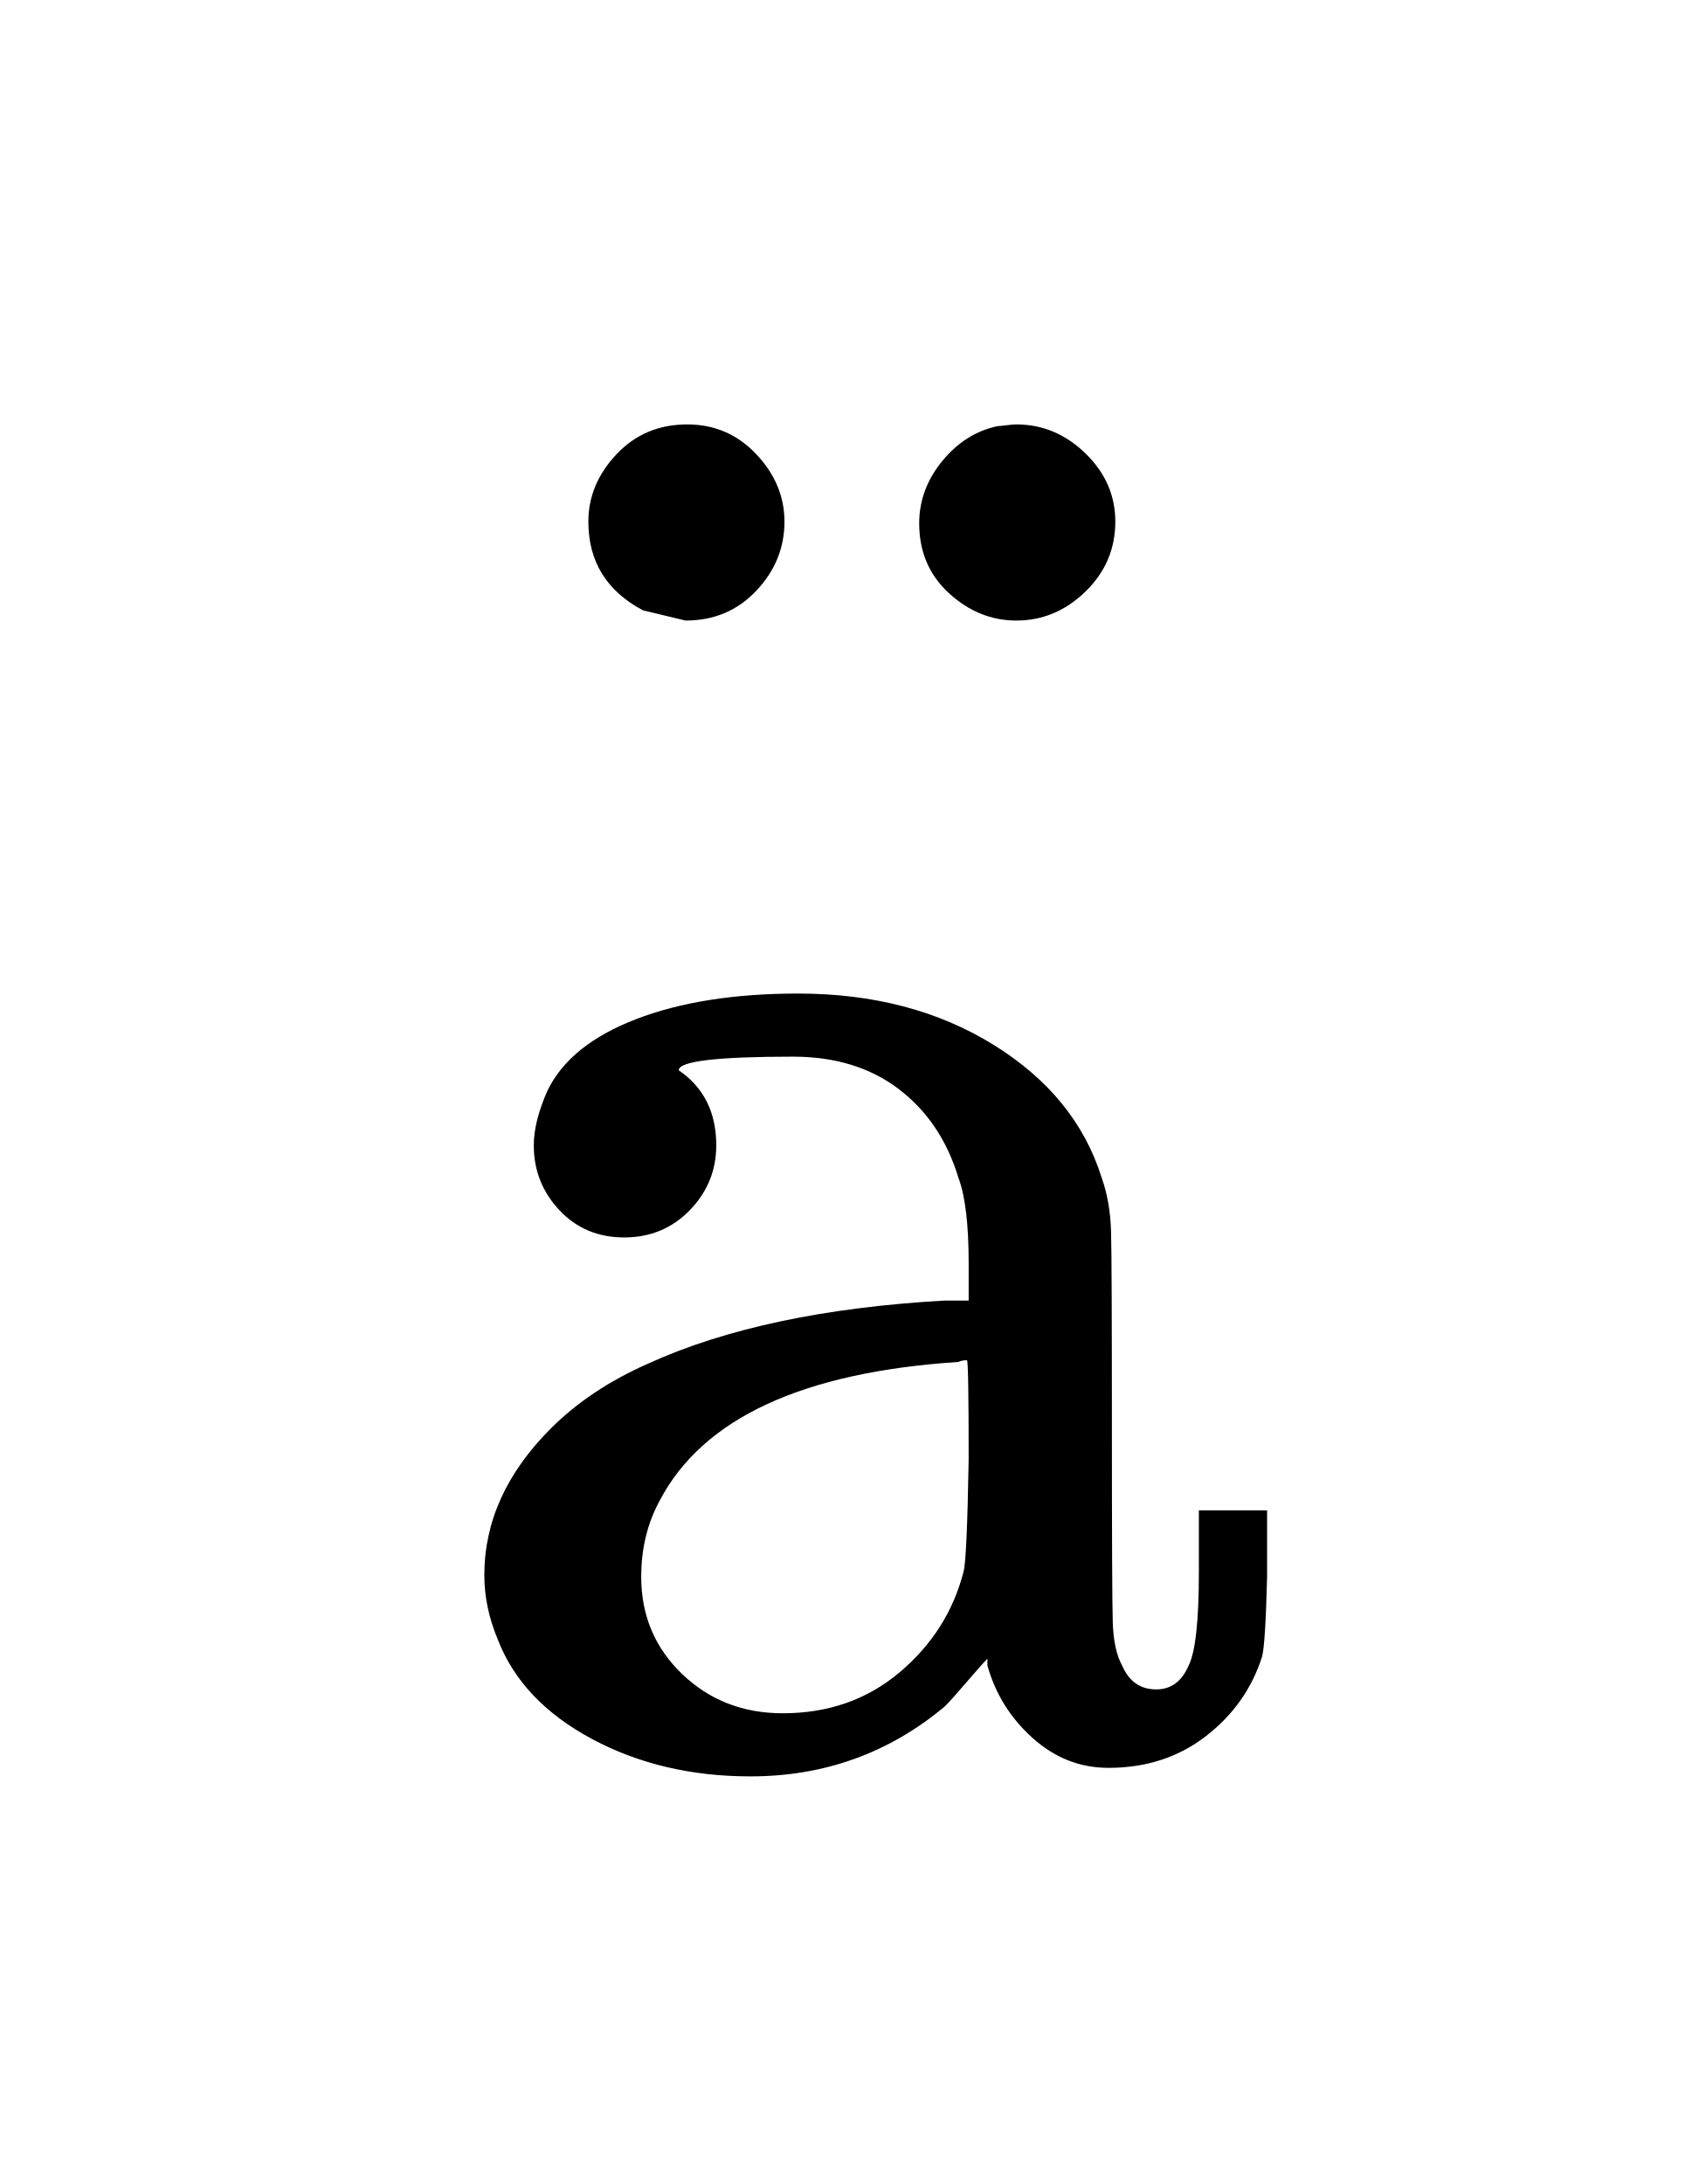
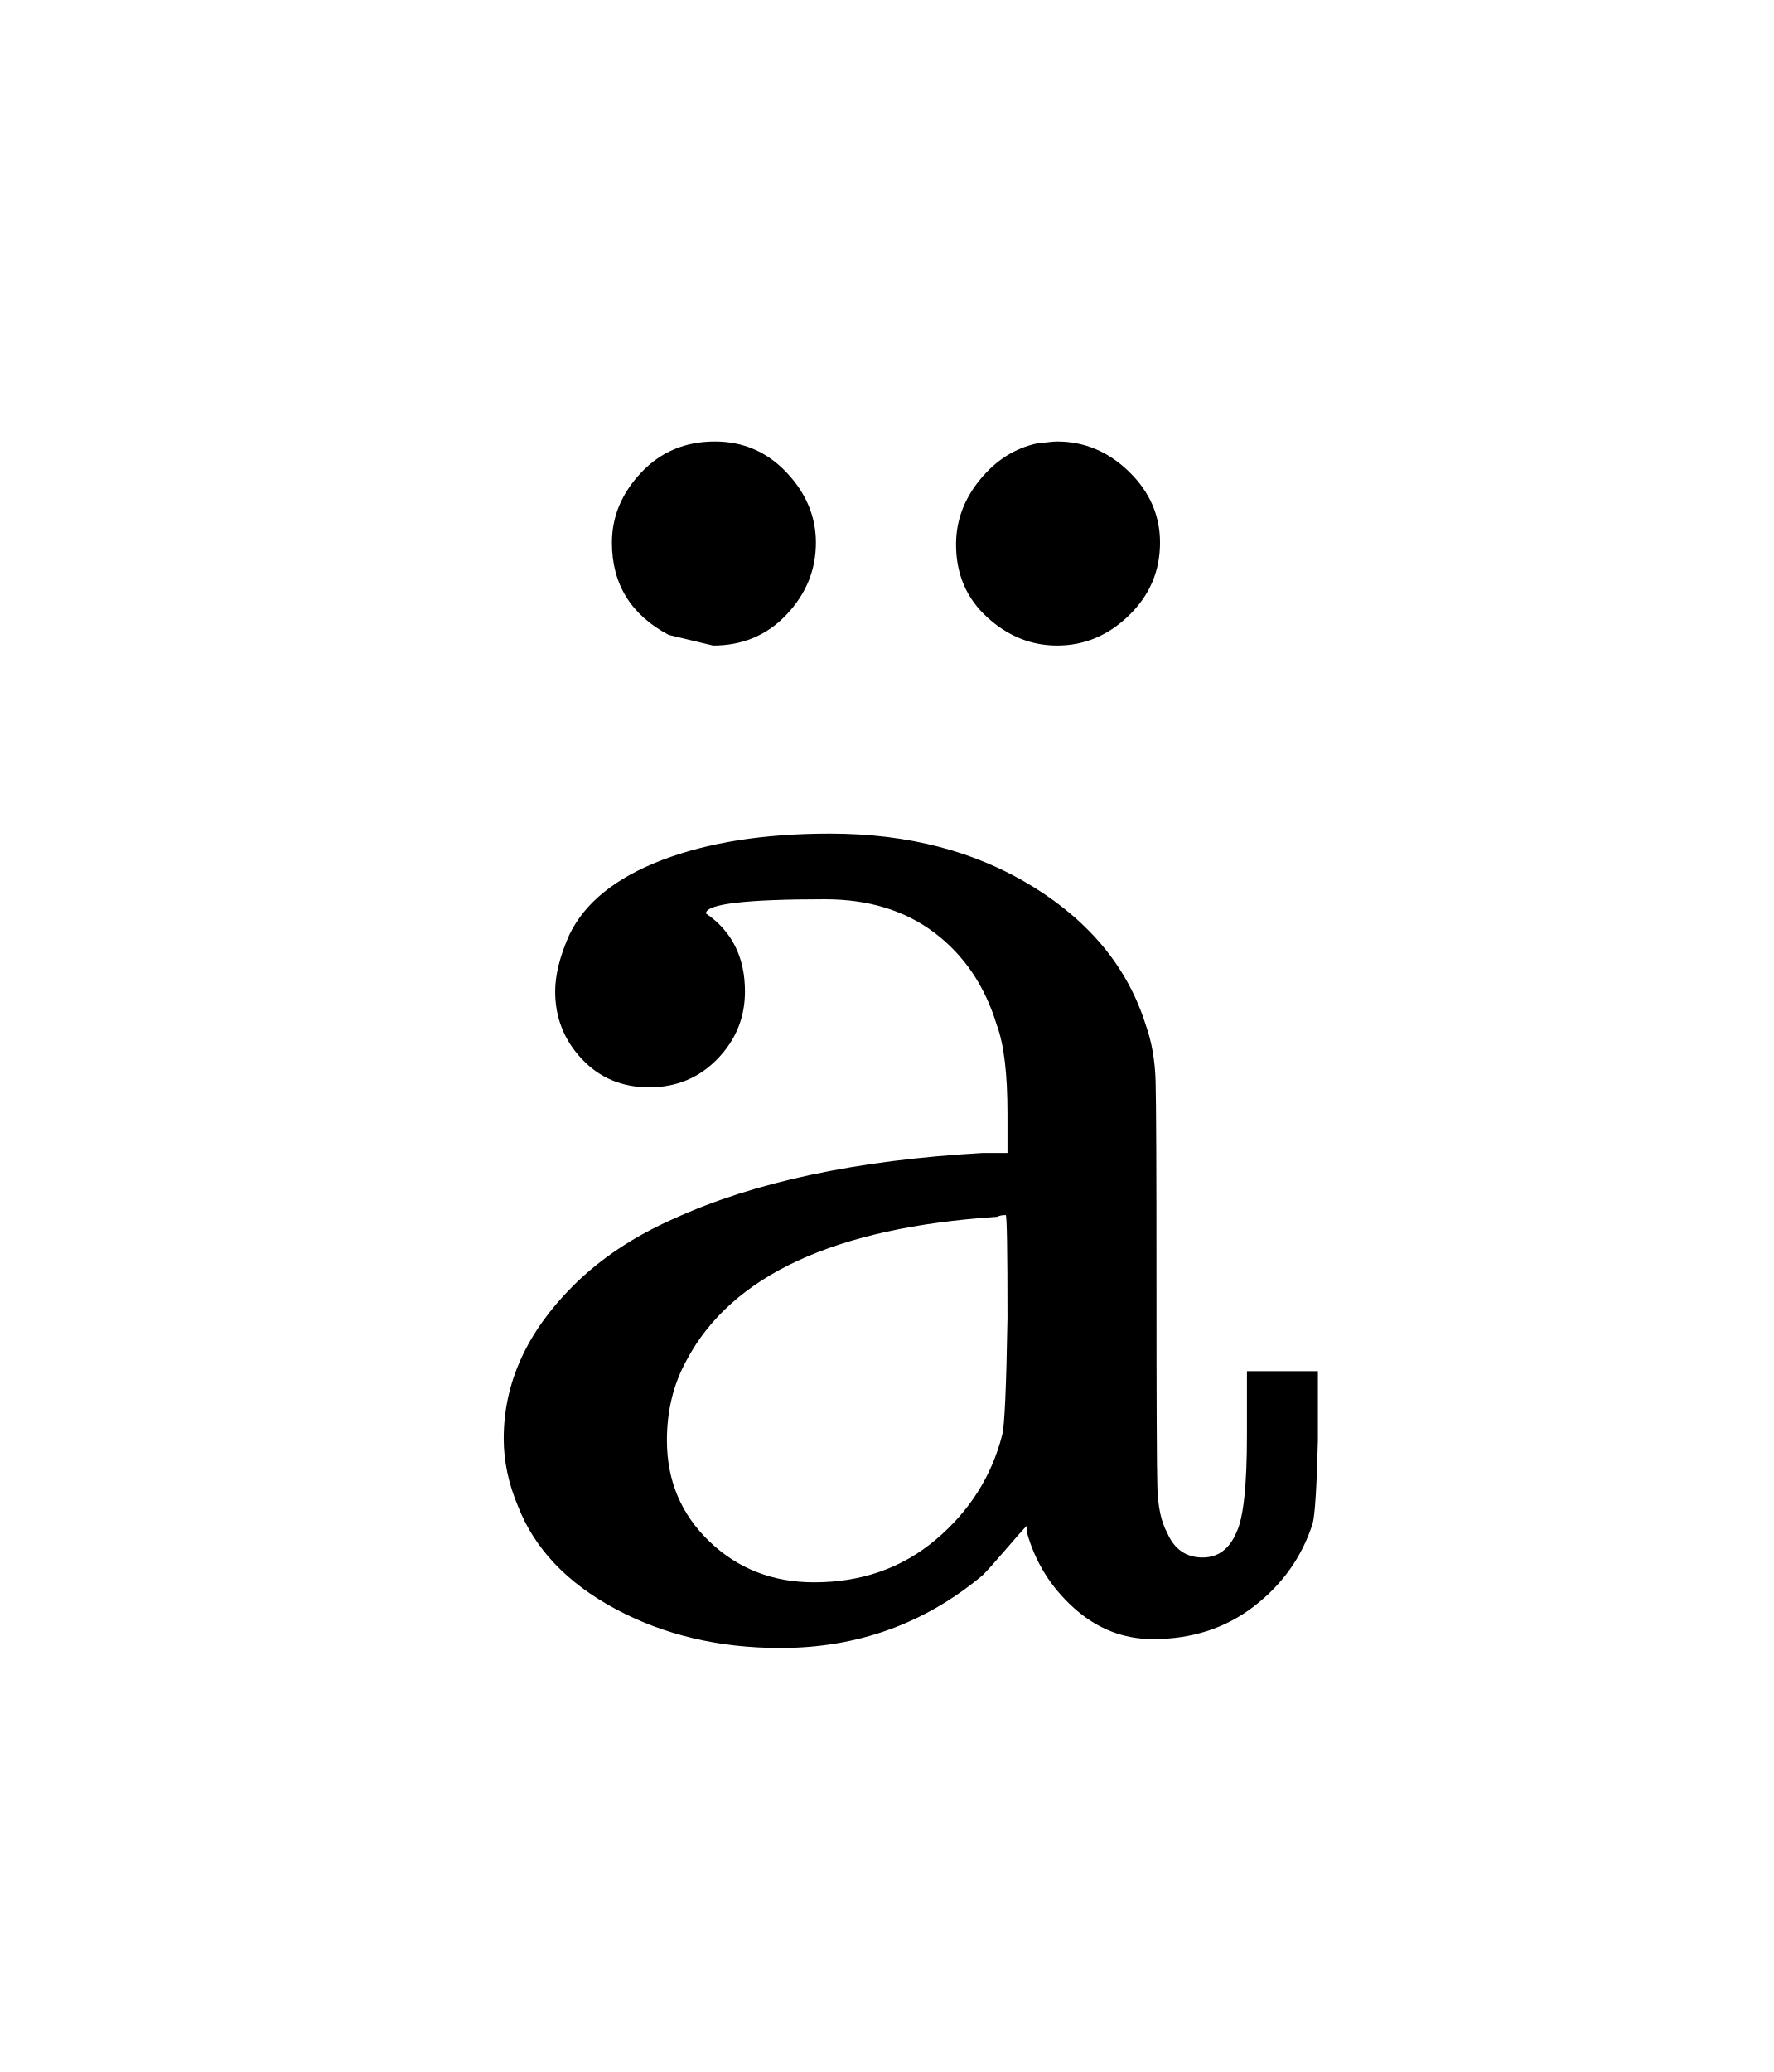
- <svg xmlns="http://www.w3.org/2000/svg" viewBox="0 0 40 51.222" width="40" height="51.222">
-   <path d="M14.64 29.022 Q13.72 29.022 13.12 28.382 Q12.52 27.742 12.52 26.862 Q12.52 26.302 12.84 25.582 Q13.36 24.502 14.92 23.902 Q16.48 23.302 18.72 23.302 Q21.36 23.302 23.3 24.502 Q25.24 25.702 25.84 27.622 Q26.04 28.182 26.06 28.882 Q26.08 29.582 26.08 33.462 Q26.08 37.382 26.1 38.042 Q26.12 38.702 26.32 39.062 Q26.56 39.622 27.12 39.622 Q27.64 39.622 27.88 39.062 Q28.12 38.582 28.12 36.862 L28.12 35.422 L29.72 35.422 L29.72 36.982 Q29.68 38.582 29.6 38.862 Q29.24 39.982 28.28 40.722 Q27.32 41.462 26 41.462 Q25 41.462 24.22 40.762 Q23.44 40.062 23.16 39.062 L23.16 38.902 Q23.04 39.022 22.68 39.442 Q22.32 39.862 22.16 40.022 Q20.2 41.662 17.6 41.662 Q15.52 41.662 13.88 40.782 Q12.24 39.902 11.68 38.462 Q11.36 37.702 11.36 36.942 Q11.36 35.062 12.92 33.502 Q13.84 32.582 15.2 31.982 Q17.92 30.742 22.16 30.502 L22.72 30.502 L22.72 29.622 Q22.72 28.262 22.48 27.622 Q22.08 26.302 21.08 25.542 Q20.08 24.782 18.6 24.782 Q15.92 24.782 15.92 25.102 Q16.8 25.702 16.8 26.862 Q16.8 27.742 16.18 28.382 Q15.56 29.022 14.64 29.022 L14.64 29.022 Z M22.72 34.222 Q22.72 31.902 22.68 31.902 Q22.56 31.902 22.48 31.942 Q17 32.302 15.48 35.182 Q15.04 35.982 15.04 36.982 Q15.04 38.342 16 39.262 Q16.96 40.182 18.36 40.182 Q19.96 40.182 21.1 39.222 Q22.24 38.262 22.6 36.862 Q22.68 36.582 22.72 34.222 L22.72 34.222 Z" fill="rgba(0,0,0,1)" fill-rule="evenodd" stroke="none" />
+ <svg xmlns="http://www.w3.org/2000/svg" viewBox="0 0 40 46.714" width="40" height="46.714">
+   <path d="M14.64 24.514 Q13.72 24.514 13.12 23.874 Q12.52 23.234 12.52 22.354 Q12.52 21.794 12.84 21.074 Q13.36 19.994 14.92 19.394 Q16.48 18.794 18.72 18.794 Q21.36 18.794 23.3 19.994 Q25.24 21.194 25.84 23.114 Q26.04 23.674 26.06 24.374 Q26.08 25.074 26.08 28.954 Q26.08 32.874 26.1 33.534 Q26.12 34.194 26.32 34.554 Q26.56 35.114 27.12 35.114 Q27.64 35.114 27.88 34.554 Q28.12 34.074 28.12 32.354 L28.12 30.914 L29.72 30.914 L29.72 32.474 Q29.68 34.074 29.6 34.354 Q29.24 35.474 28.28 36.214 Q27.32 36.954 26 36.954 Q25 36.954 24.22 36.254 Q23.44 35.554 23.16 34.554 L23.16 34.394 Q23.04 34.514 22.68 34.934 Q22.32 35.354 22.16 35.514 Q20.2 37.154 17.6 37.154 Q15.52 37.154 13.88 36.274 Q12.24 35.394 11.68 33.954 Q11.36 33.194 11.36 32.434 Q11.36 30.554 12.92 28.994 Q13.84 28.074 15.2 27.474 Q17.92 26.234 22.16 25.994 L22.72 25.994 L22.72 25.114 Q22.72 23.754 22.48 23.114 Q22.08 21.794 21.08 21.034 Q20.08 20.274 18.6 20.274 Q15.92 20.274 15.92 20.594 Q16.8 21.194 16.8 22.354 Q16.8 23.234 16.18 23.874 Q15.56 24.514 14.64 24.514 L14.64 24.514 Z M22.72 29.714 Q22.72 27.394 22.68 27.394 Q22.56 27.394 22.48 27.434 Q17 27.794 15.48 30.674 Q15.04 31.474 15.04 32.474 Q15.04 33.834 16 34.754 Q16.96 35.674 18.36 35.674 Q19.96 35.674 21.1 34.714 Q22.24 33.754 22.6 32.354 Q22.68 32.074 22.72 29.714 L22.72 29.714 Z" fill="rgba(0,0,0,1)" fill-rule="evenodd" stroke="none" />
  <path d="M13.8 12.234 Q13.8 11.354 14.46 10.654 Q15.12 9.954 16.12 9.954 Q17.08 9.954 17.74 10.654 Q18.4 11.354 18.4 12.234 Q18.4 13.154 17.74 13.854 Q17.08 14.554 16.08 14.554 L15.08 14.314 Q13.8 13.634 13.8 12.234 L13.8 12.234 Z M21.56 12.274 Q21.56 11.474 22.1 10.814 Q22.64 10.154 23.4 9.994 Q23.44 9.994 23.6 9.974 Q23.76 9.954 23.84 9.954 Q24.76 9.954 25.46 10.634 Q26.16 11.314 26.16 12.234 Q26.16 13.194 25.46 13.874 Q24.76 14.554 23.84 14.554 Q22.96 14.554 22.26 13.914 Q21.56 13.274 21.56 12.274 L21.56 12.274 Z" fill="rgba(0,0,0,1)" fill-rule="evenodd" stroke="none" />
</svg>
